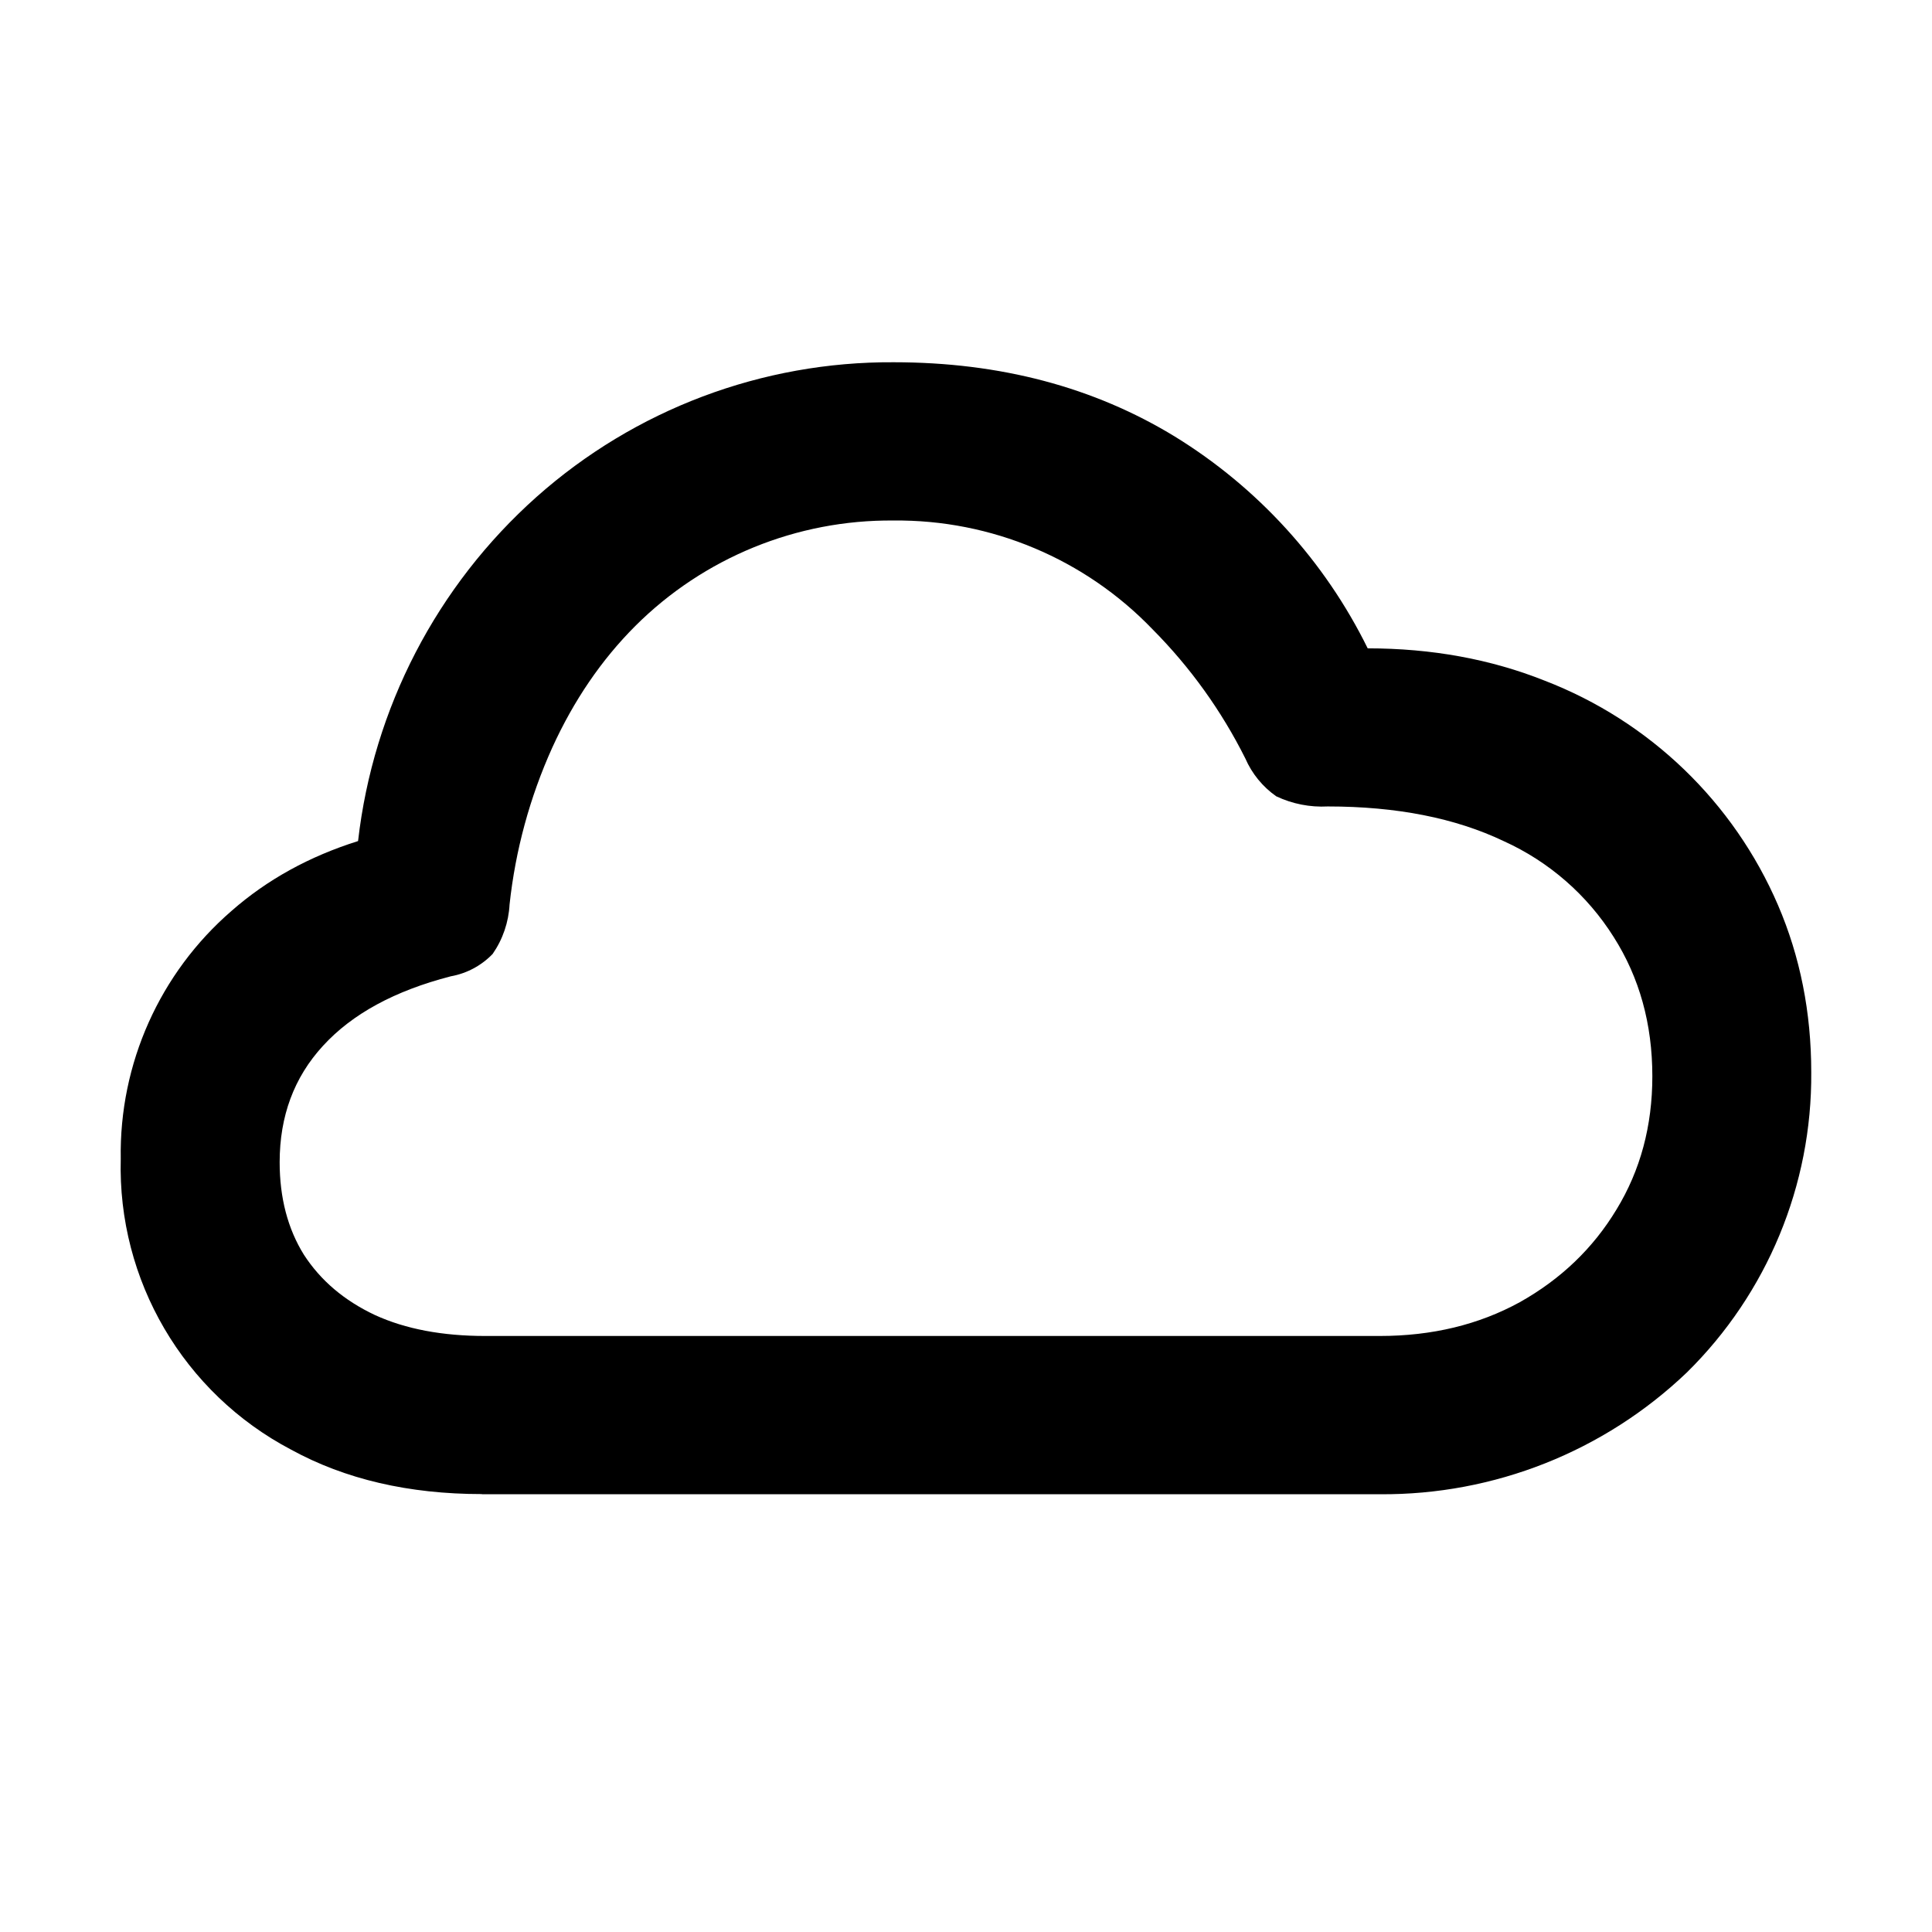
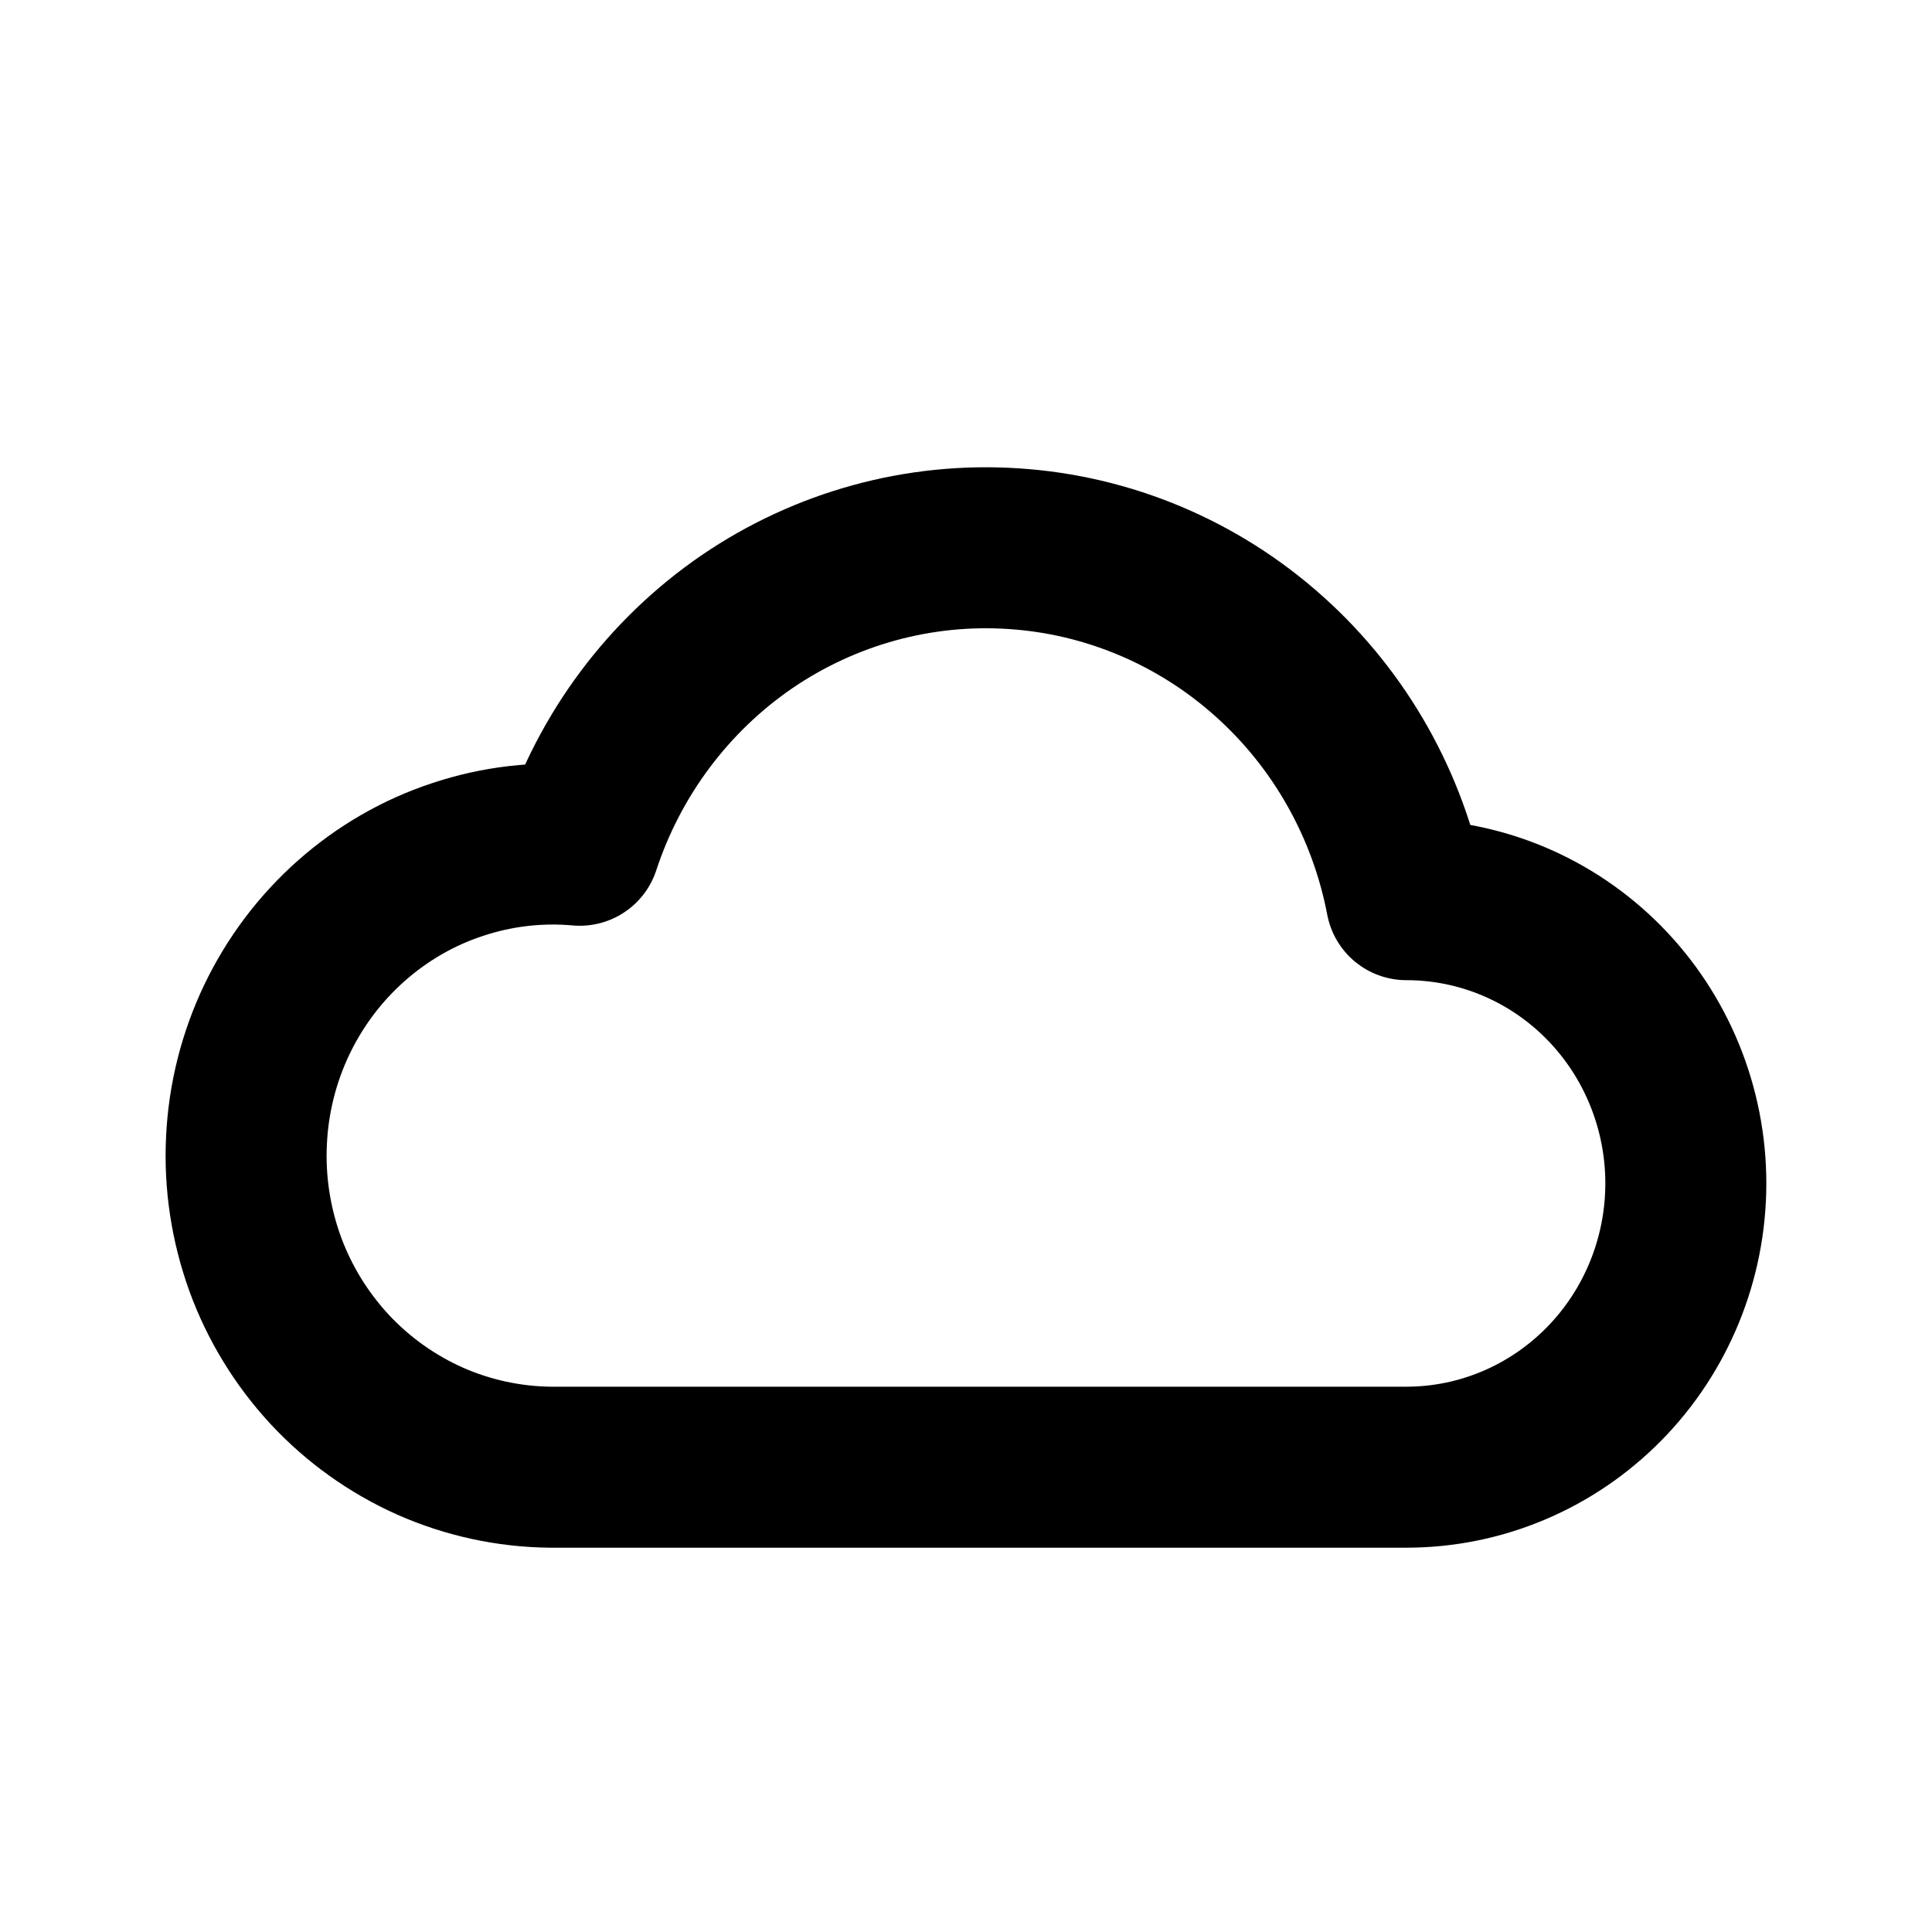
- <svg xmlns="http://www.w3.org/2000/svg" width="12" height="12" fill="currentColor" viewBox="0 0 12 12">
-   <path d="M2.993 9.28c-.454 0-.849-.092-1.185-.276A1.98 1.98 0 0 1 .75 7.198a1.992 1.992 0 0 1 .689-1.541c.221-.194.483-.338.785-.433a3.376 3.376 0 0 1 1.109-2.138 3.31 3.31 0 0 1 2.218-.836c.66 0 1.243.154 1.747.462a3.21 3.21 0 0 1 1.197 1.315c.397 0 .764.067 1.1.201a2.593 2.593 0 0 1 1.449 1.395c.137.319.206.665.206 1.037a2.588 2.588 0 0 1-.773 1.865 2.73 2.73 0 0 1-1.907.756H2.993Zm.02-.982H8.57c.325 0 .615-.07.87-.21.255-.143.455-.335.6-.575.149-.244.223-.52.223-.828 0-.325-.08-.613-.24-.865a1.574 1.574 0 0 0-.684-.596c-.3-.143-.664-.215-1.092-.215a.665.665 0 0 1-.32-.063.56.56 0 0 1-.192-.235 3.113 3.113 0 0 0-.576-.802 2.2 2.2 0 0 0-1.609-.676 2.242 2.242 0 0 0-1.604.655c-.21.21-.382.462-.516.756a3.2 3.2 0 0 0-.265.974.594.594 0 0 1-.105.307.477.477 0 0 1-.26.139c-.348.09-.612.233-.794.432-.18.196-.269.437-.269.723 0 .22.05.413.151.575.104.16.25.284.441.374.19.087.419.13.685.13Z" />
+ <svg xmlns="http://www.w3.org/2000/svg" width="12" height="12" fill="none" viewBox="0 0 12 12">
+   <path d="M3.416 9.113H8.735C9.196 9.113 9.637 8.927 9.963 8.596C10.288 8.266 10.471 7.817 10.471 7.35C10.471 6.883 10.288 6.434 9.963 6.104C9.637 5.773 9.196 5.588 8.735 5.588C8.623 5.002 8.323 4.47 7.882 4.076C7.441 3.681 6.883 3.446 6.296 3.408C5.71 3.369 5.127 3.529 4.639 3.862C4.152 4.196 3.787 4.684 3.601 5.25C3.345 5.227 3.088 5.257 2.844 5.338C2.6 5.418 2.375 5.548 2.181 5.72C1.988 5.891 1.831 6.1 1.719 6.334C1.607 6.569 1.543 6.824 1.531 7.084C1.518 7.344 1.558 7.604 1.646 7.848C1.735 8.093 1.872 8.316 2.048 8.506C2.224 8.695 2.436 8.846 2.671 8.951C2.906 9.055 3.16 9.11 3.416 9.113Z" stroke-linecap="round" stroke-linejoin="round" stroke="currentColor" />
</svg>
